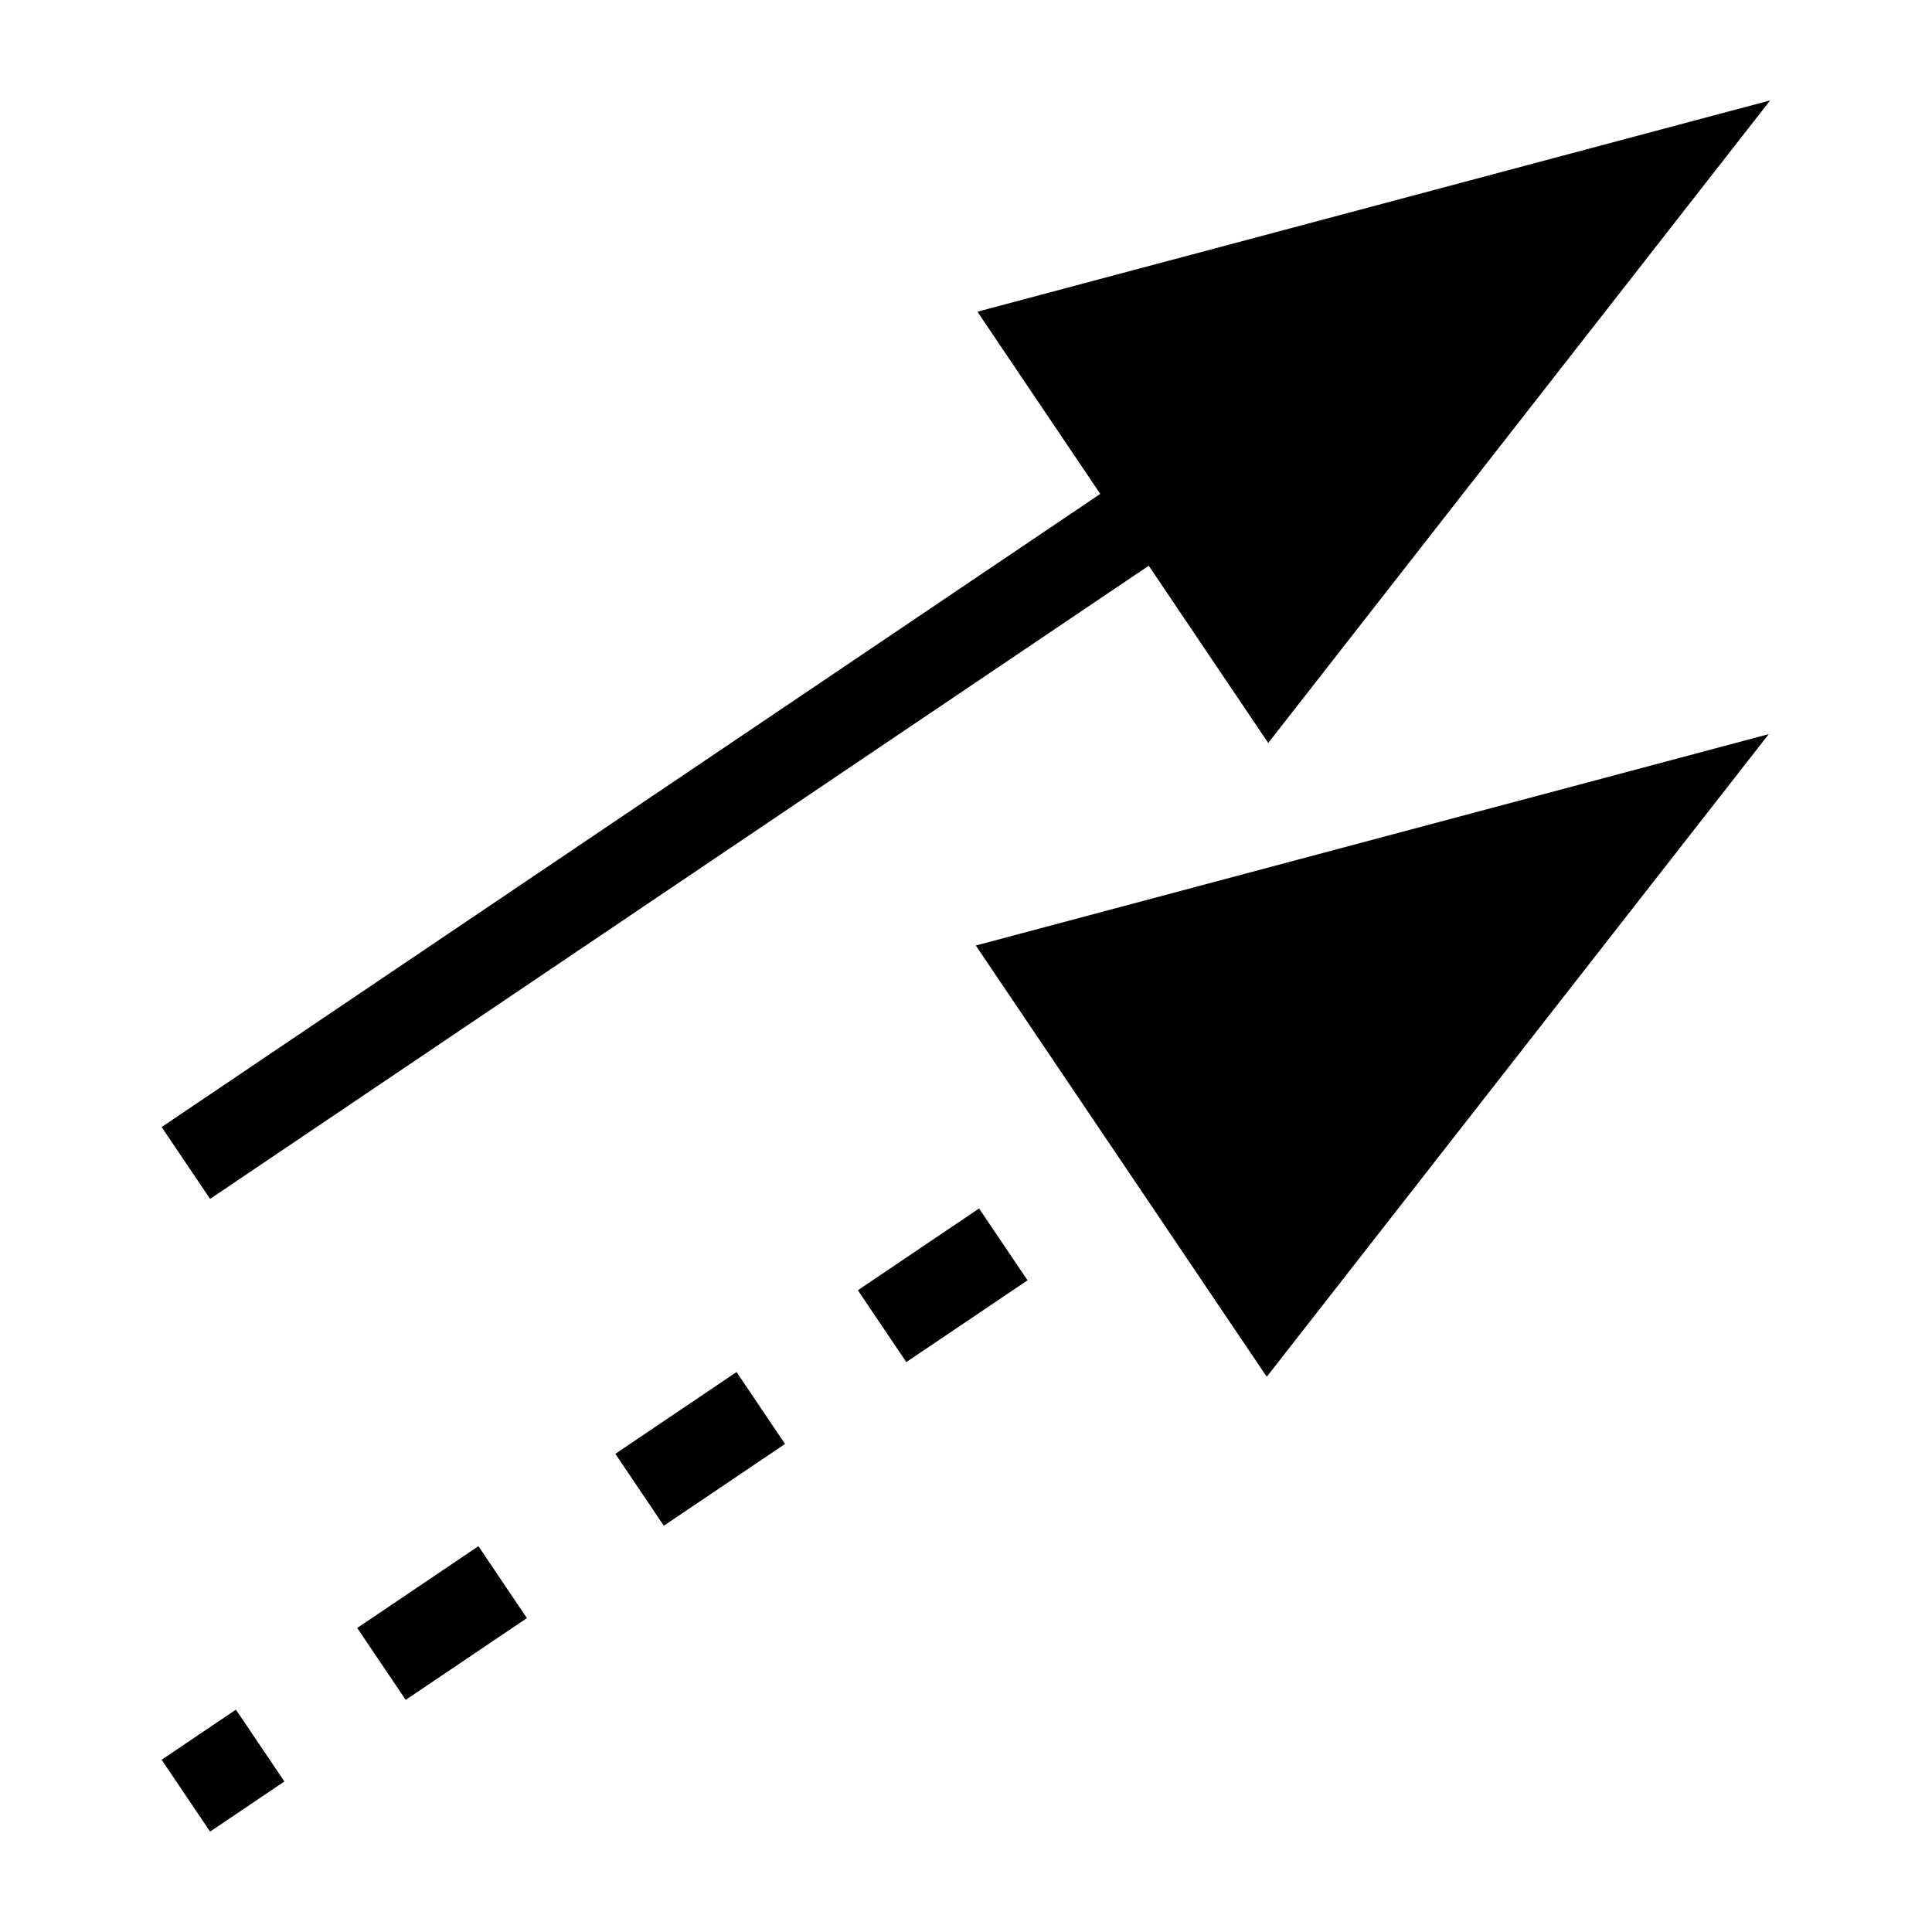
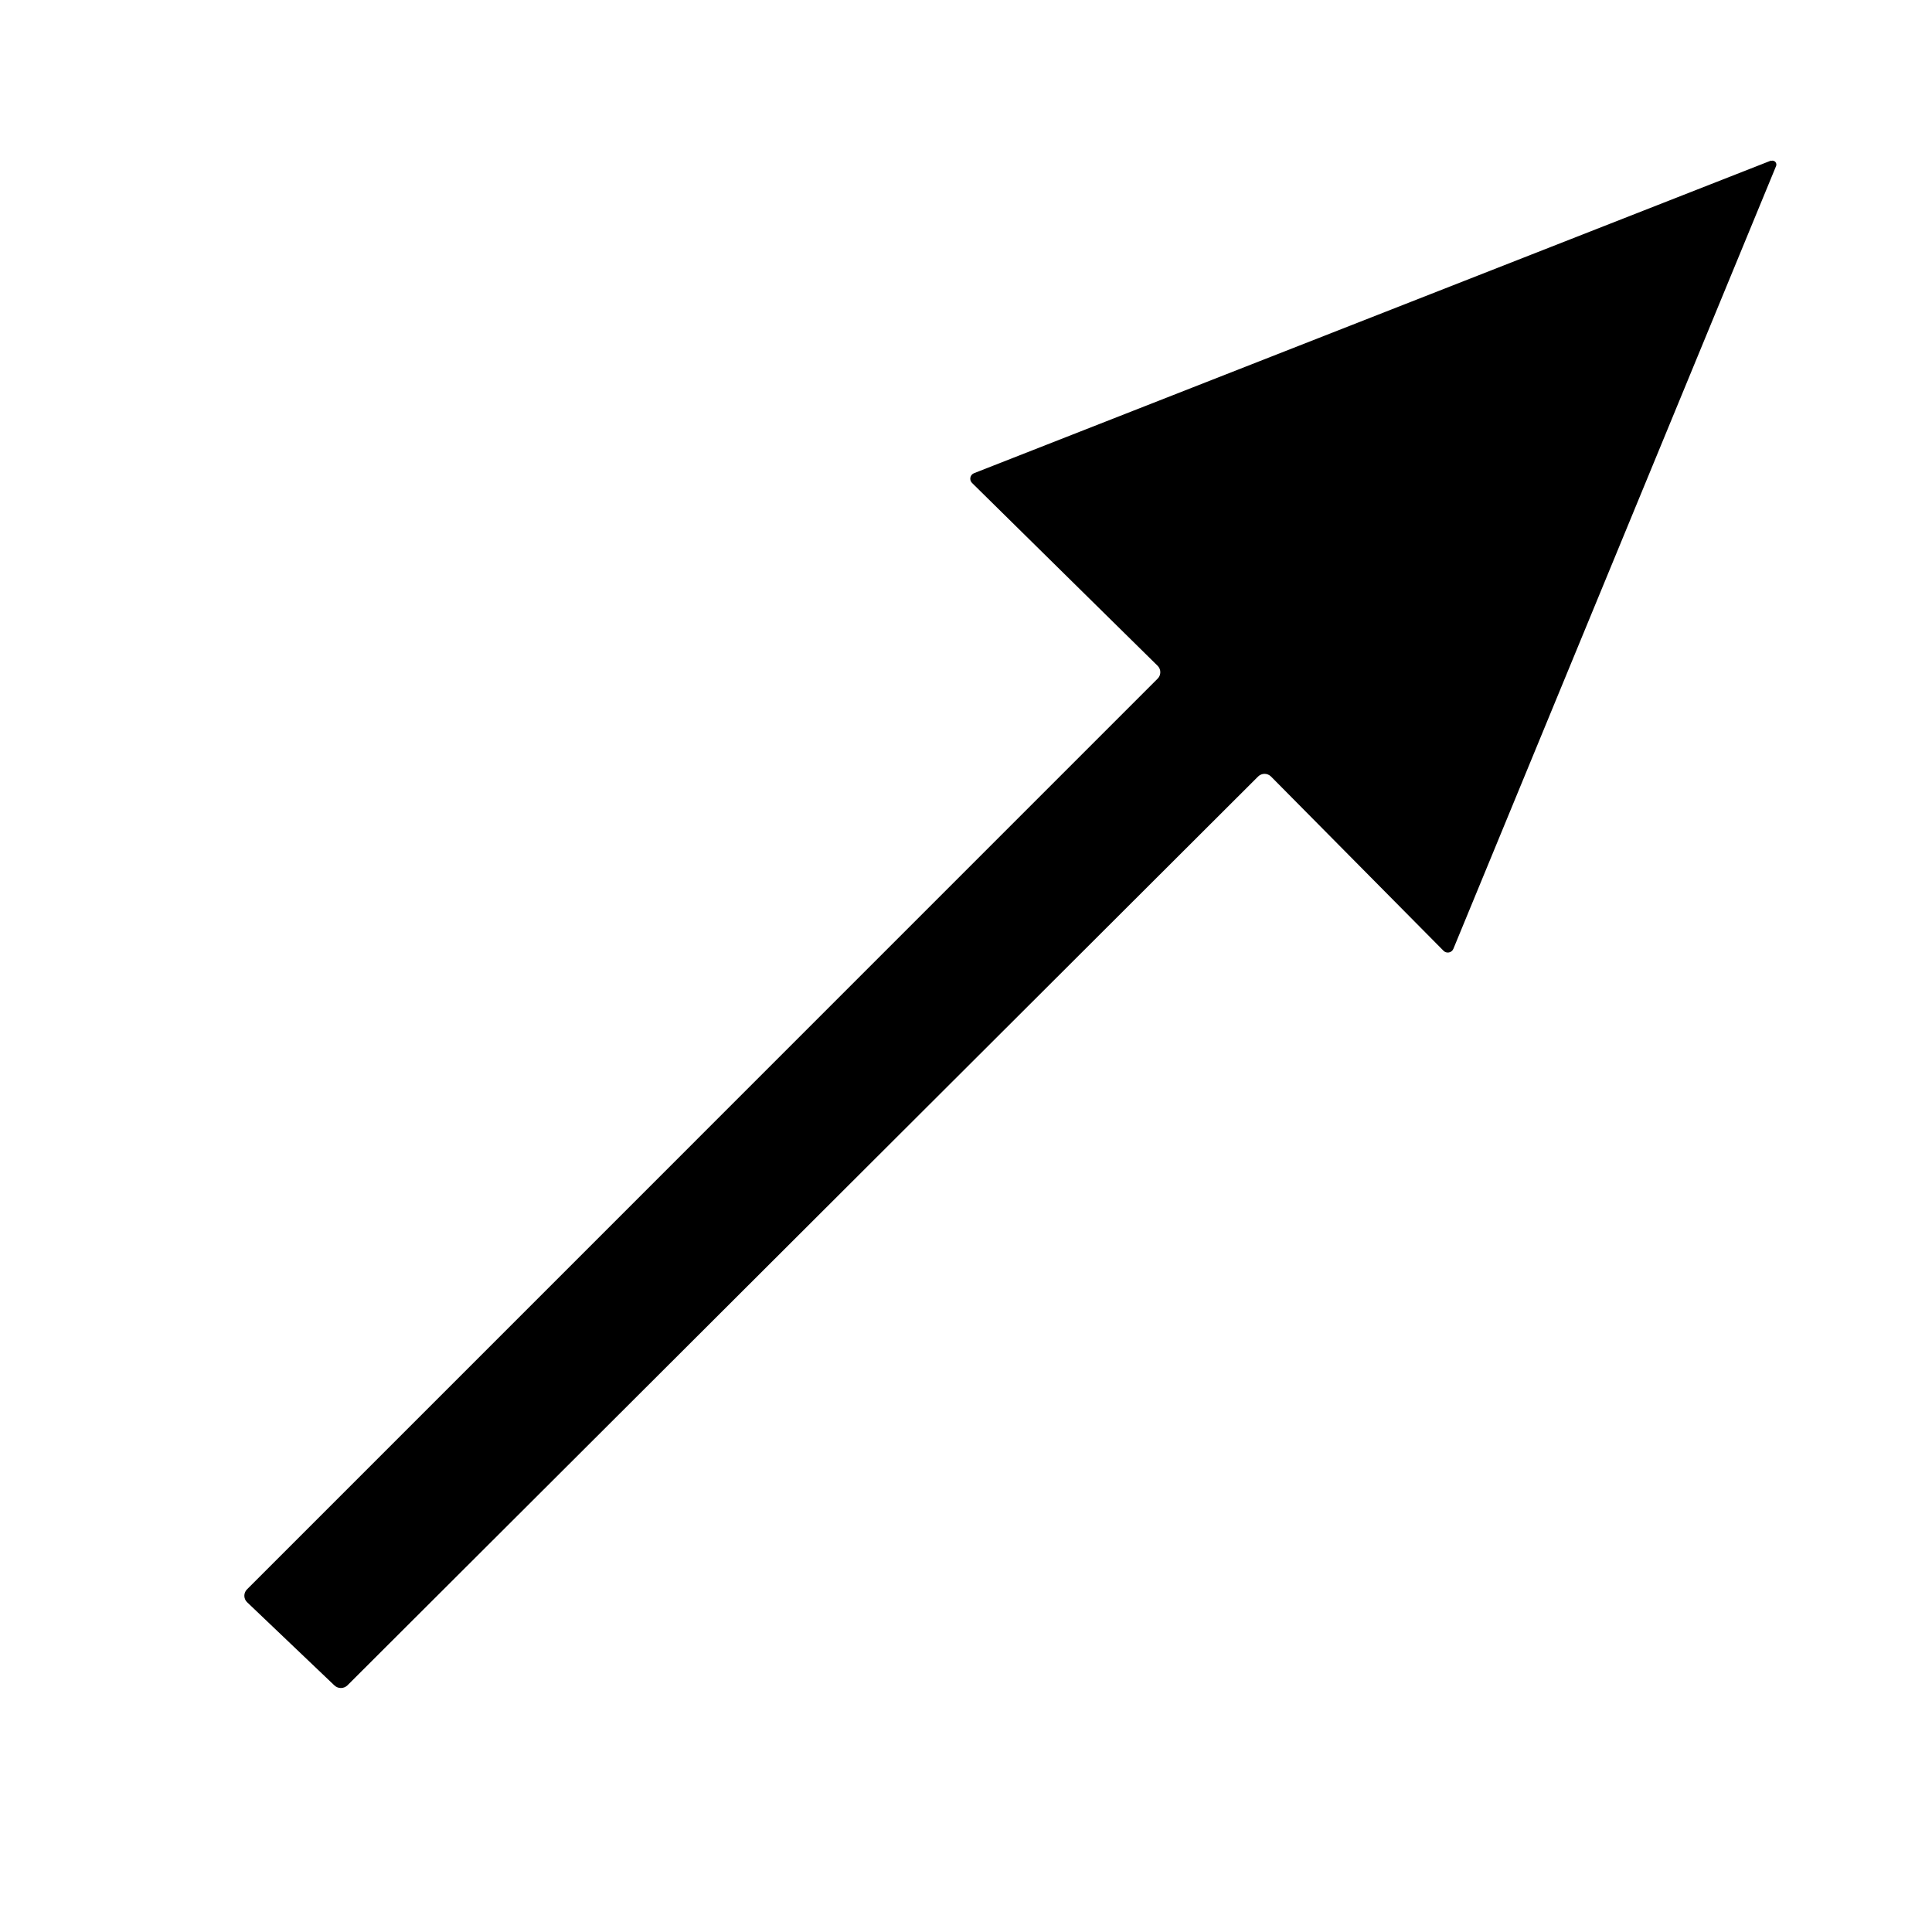
<svg xmlns="http://www.w3.org/2000/svg" width="2048" height="2048" id="svg3891" version="1.1">
-   <defs id="defs3893" />
+   <defs id="defs3893">
+     </defs>
  <g id="layer1" transform="translate(0,995.6378)">
    <g transform="matrix(96.75289,0,0,96.75289,55.32816,-100816.34)" id="layer1-6">
-       <path id="path7791" style="color:#000000;font-style:normal;font-variant:normal;font-weight:normal;font-stretch:normal;font-size:medium;line-height:normal;font-family:Sans;-inkscape-font-specification:Sans;text-indent:0;text-align:start;text-decoration:none;text-decoration-line:none;letter-spacing:normal;word-spacing:normal;text-transform:none;direction:ltr;block-progression:tb;writing-mode:lr-tb;baseline-shift:baseline;text-anchor:start;display:inline;overflow:visible;visibility:visible;fill:#000000;fill-opacity:1;fill-rule:nonzero;stroke:none;stroke-width:0.956;marker:none;enable-background:accumulate" d="m 18.825,1032.807 -8.688,2.316 1.346,1.996 -10.284,6.937 0.531,0.787 10.284,-6.937 1.309,1.942 5.5,-7.041 z" />
-       <path id="path7791-2" style="color:#000000;font-style:normal;font-variant:normal;font-weight:normal;font-stretch:normal;font-size:medium;line-height:normal;font-family:Sans;-inkscape-font-specification:Sans;text-indent:0;text-align:start;text-decoration:none;text-decoration-line:none;letter-spacing:normal;word-spacing:normal;text-transform:none;direction:ltr;block-progression:tb;writing-mode:lr-tb;baseline-shift:baseline;text-anchor:start;display:inline;overflow:visible;visibility:visible;fill:#000000;fill-opacity:1;fill-rule:nonzero;stroke:none;stroke-width:0.956;marker:none;enable-background:accumulate" d="m 2.013,1050.439 -0.814,0.549 0.531,0.787 0.814,-0.549 z m 11.294,-3.647 5.5,-7.041 1.61e-4,-10e-5 -8.688,2.316 z m -3.152,-1.844 -1.328,0.896 0.531,0.787 1.328,-0.896 z m -2.657,1.792 -1.328,0.896 0.531,0.788 1.328,-0.896 z m -2.828,1.908 -1.328,0.896 0.531,0.788 1.328,-0.896 z" />
+       <path id="path7791" style="color:#000000;font-style:normal;font-variant:normal;font-weight:normal;font-stretch:normal;font-size:medium;line-height:normal;font-family:Sans;-inkscape-font-specification:Sans;text-indent:0;text-align:start;text-decoration:none;text-decoration-line:none;letter-spacing:normal;word-spacing:normal;text-transform:none;writing-mode:lr-tb;direction:ltr;baseline-shift:baseline;text-anchor:start;display:inline;overflow:visible;visibility:visible;fill:#000000;fill-opacity:1;fill-rule:nonzero;stroke:none;stroke-width:0.01;stroke-dasharray:none;marker:none;enable-background:accumulate" d="m 18.832,1033.467 -8.732,3.425 a 0.065,0.065 101.585 0 0 -0.022,0.107 l 2.033,2.003 a 0.099,0.099 89.791 0 1 5.14e-4,0.141 l -9.978,9.979 a 0.098,0.098 89.305 0 0 0.002,0.14 l 0.956,0.911 a 0.103,0.103 179.335 0 0 0.143,-0 l 9.978,-9.958 a 0.1,0.1 0.174 0 1 0.141,4e-4 l 1.89,1.909 a 0.066,0.066 168.847 0 0 0.108,-0.021 l 3.536,-8.577 a 0.043,0.043 45.494 0 0 -0.055,-0.056 z" />
    </g>
  </g>
</svg>
